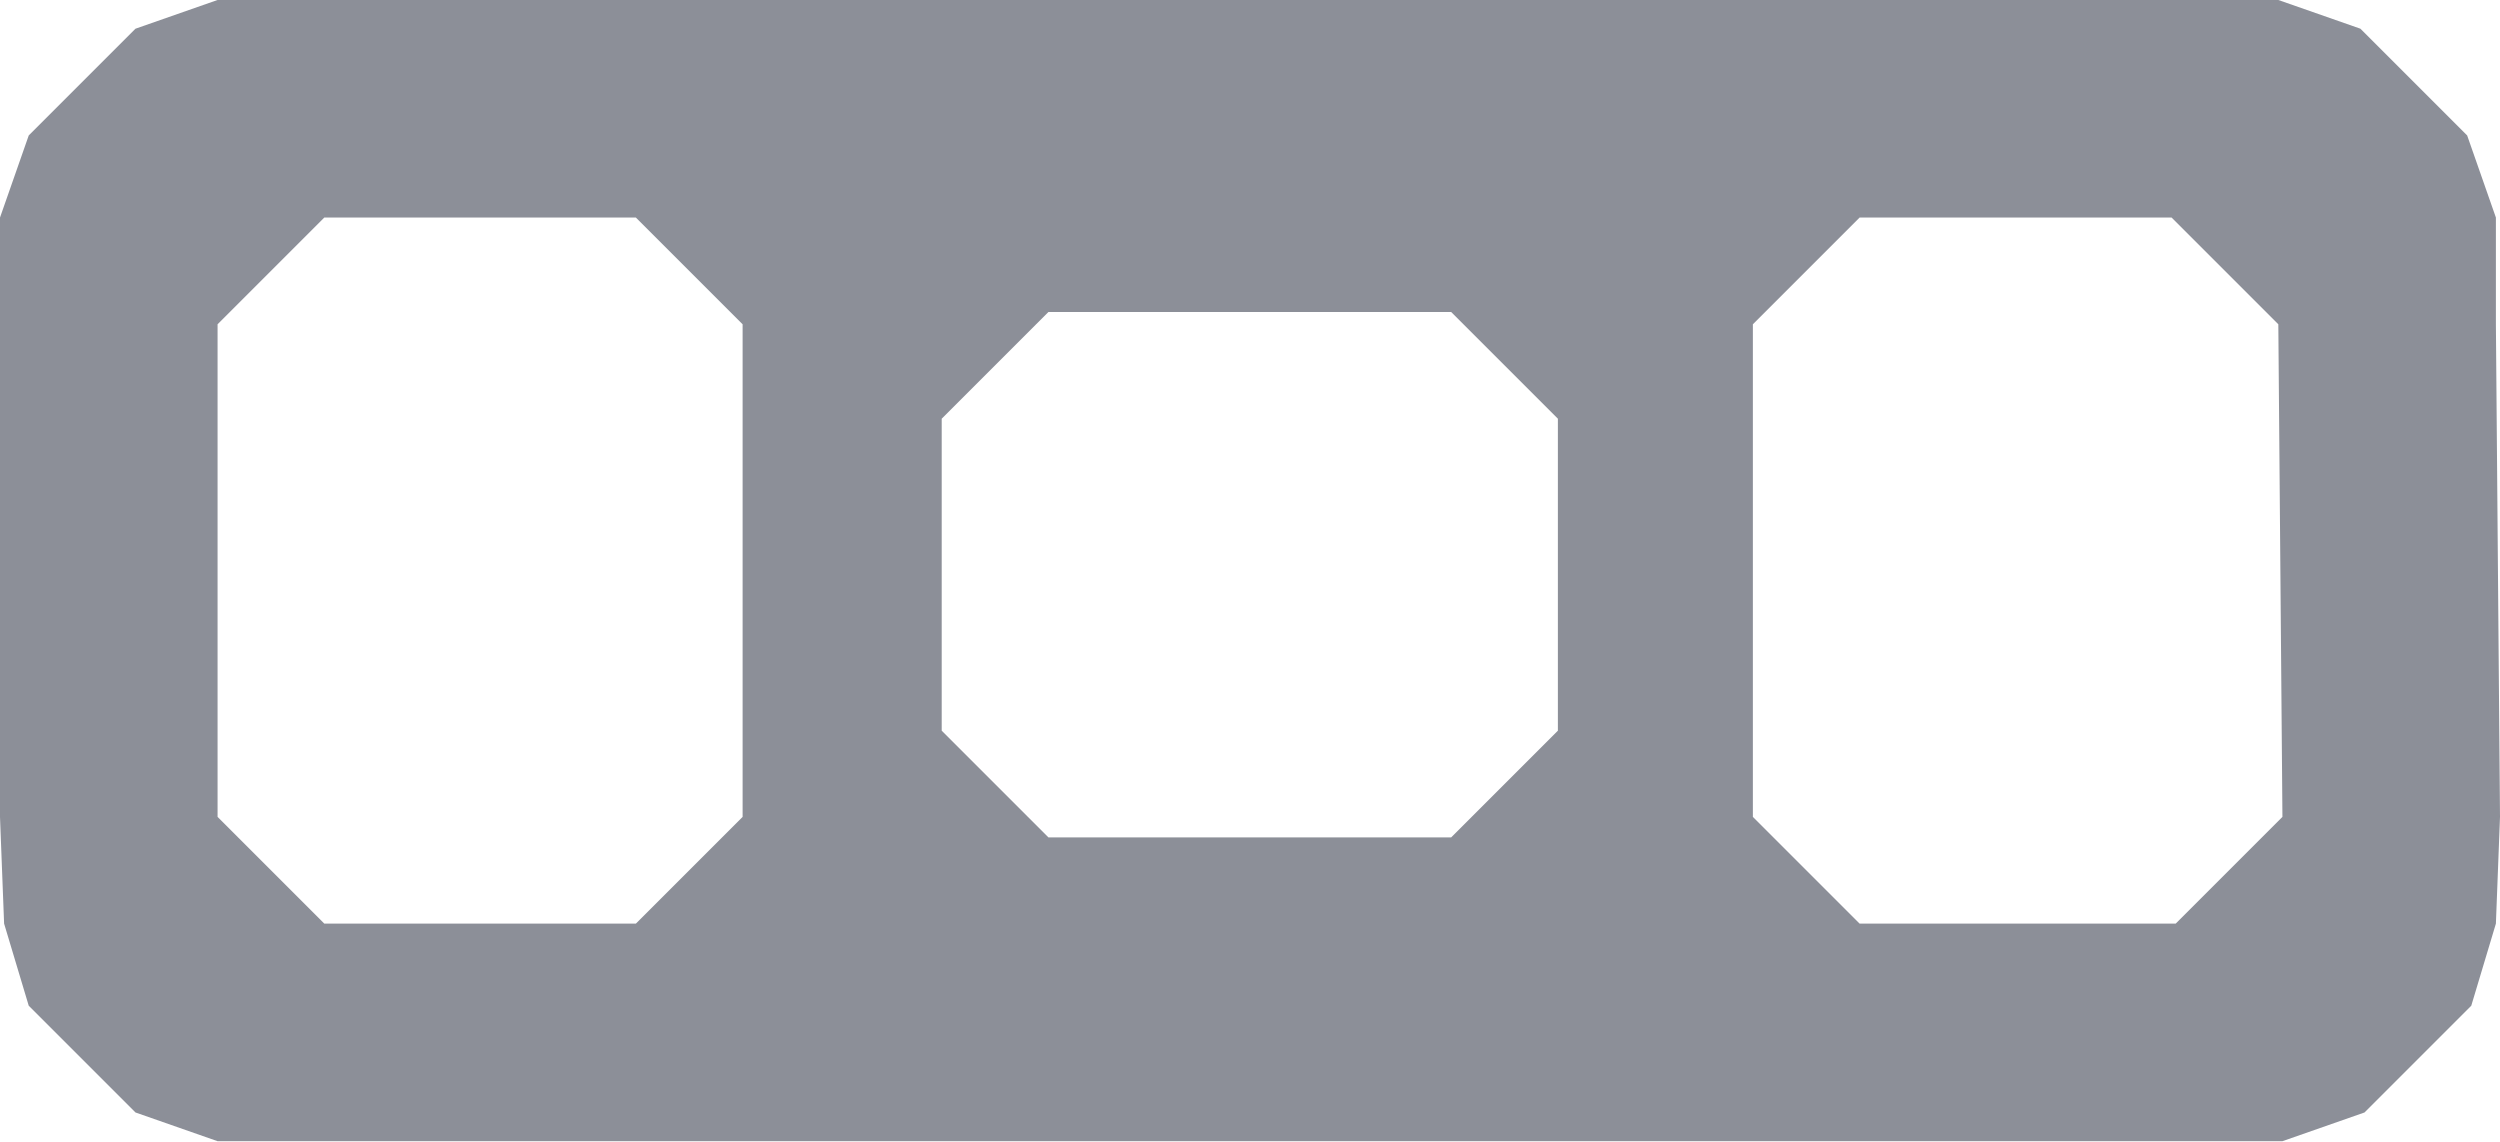
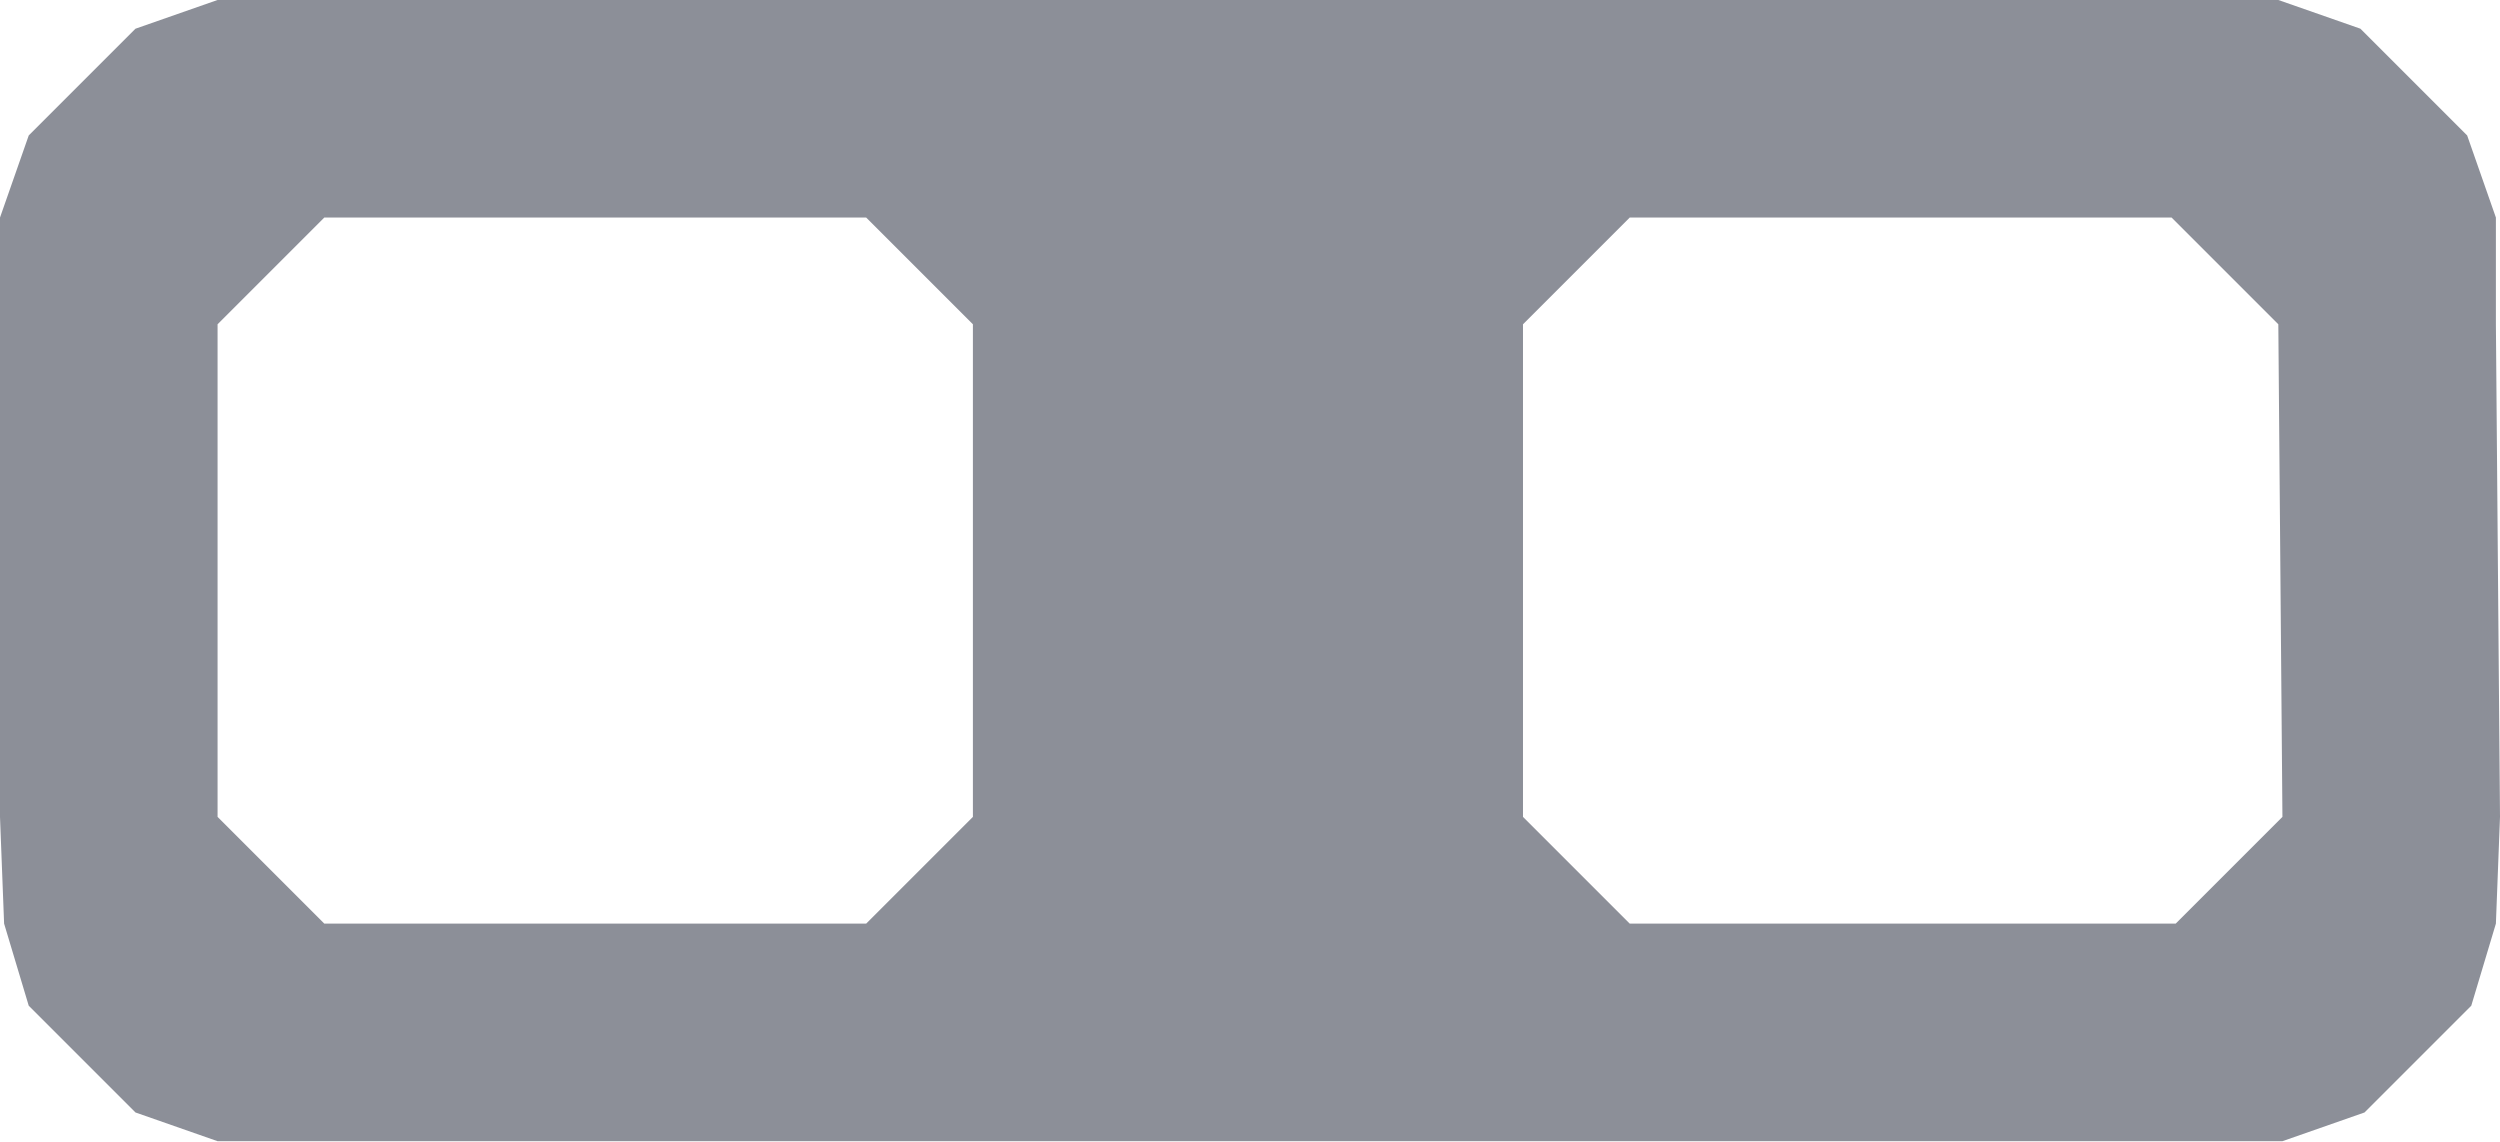
<svg xmlns="http://www.w3.org/2000/svg" width="6.09mm" height="2.78mm" version="1.1" viewBox="0 0 6.09 2.78" xml:space="preserve" id="svg2">
  <defs id="defs2" />
-   <g transform="translate(-56.79221,-106.0413)" id="g2">
+   <g transform="translate(-56.71621,-106.0413)" id="g2">
    <g transform="translate(21.21621,-12.32875)" fill="#8c8f98" id="g1" style="stroke:none">
-       <path id="bracket-top" style="stroke:none" d="m 36.106,118.37 -0.2,0.07 -0.26,0.26 -0.07,0.2 v 0.26 1.2 l 0.01,0.26 0.06,0.2 0.26,0.26 0.2,0.07 h 5.03 l 0.2,-0.07 0.26,-0.26 0.06,-0.2 0.01,-0.26 -0.01,-1.2 v -0.26 l -0.07,-0.2 -0.26,-0.26 -0.2,-0.07 z m 0.26,0.53 h 0.759 l 0.26,0.26 v 1.2 l -0.26,0.26 h -0.759 l -0.26,-0.26 v -1.2 z m 3.74,0 h 0.76 l 0.26,0.26 0.01,1.2 -0.26,0.26 H 40.106 l -0.26,-0.26 v -1.2 z m -1.976,0.23 h 0.981 l 0.26,0.26 v 0.76 l -0.26,0.26 h -0.981 l -0.26,-0.26 v -0.76 z" />
+       <path id="bracket-top" style="stroke:none" d="m 36.03,118.37 -0.2,0.07 -0.26,0.26 -0.07,0.2 v 0.26 1.2 l 0.01,0.26 0.06,0.2 0.26,0.26 0.2,0.07 h 5.03 l 0.2,-0.07 0.26,-0.26 0.06,-0.2 0.01,-0.26 -0.01,-1.2 v -0.26 l -0.07,-0.2 -0.26,-0.26 -0.2,-0.07 h -0.26 -1.06 -4.23 4.23 l -1.689,10e-6 z m 0.26,0.53 h 1.32 l 0.26,0.26 v 1.2 l -0.26,0.26 h -1.32 l -0.26,-0.26 v -1.2 z m 3.18,0 h 1.32 l 0.26,0.26 0.01,1.2 -0.26,0.26 h -1.33 l -0.26,-0.26 v -1.2 z" />
    </g>
  </g>
</svg>
